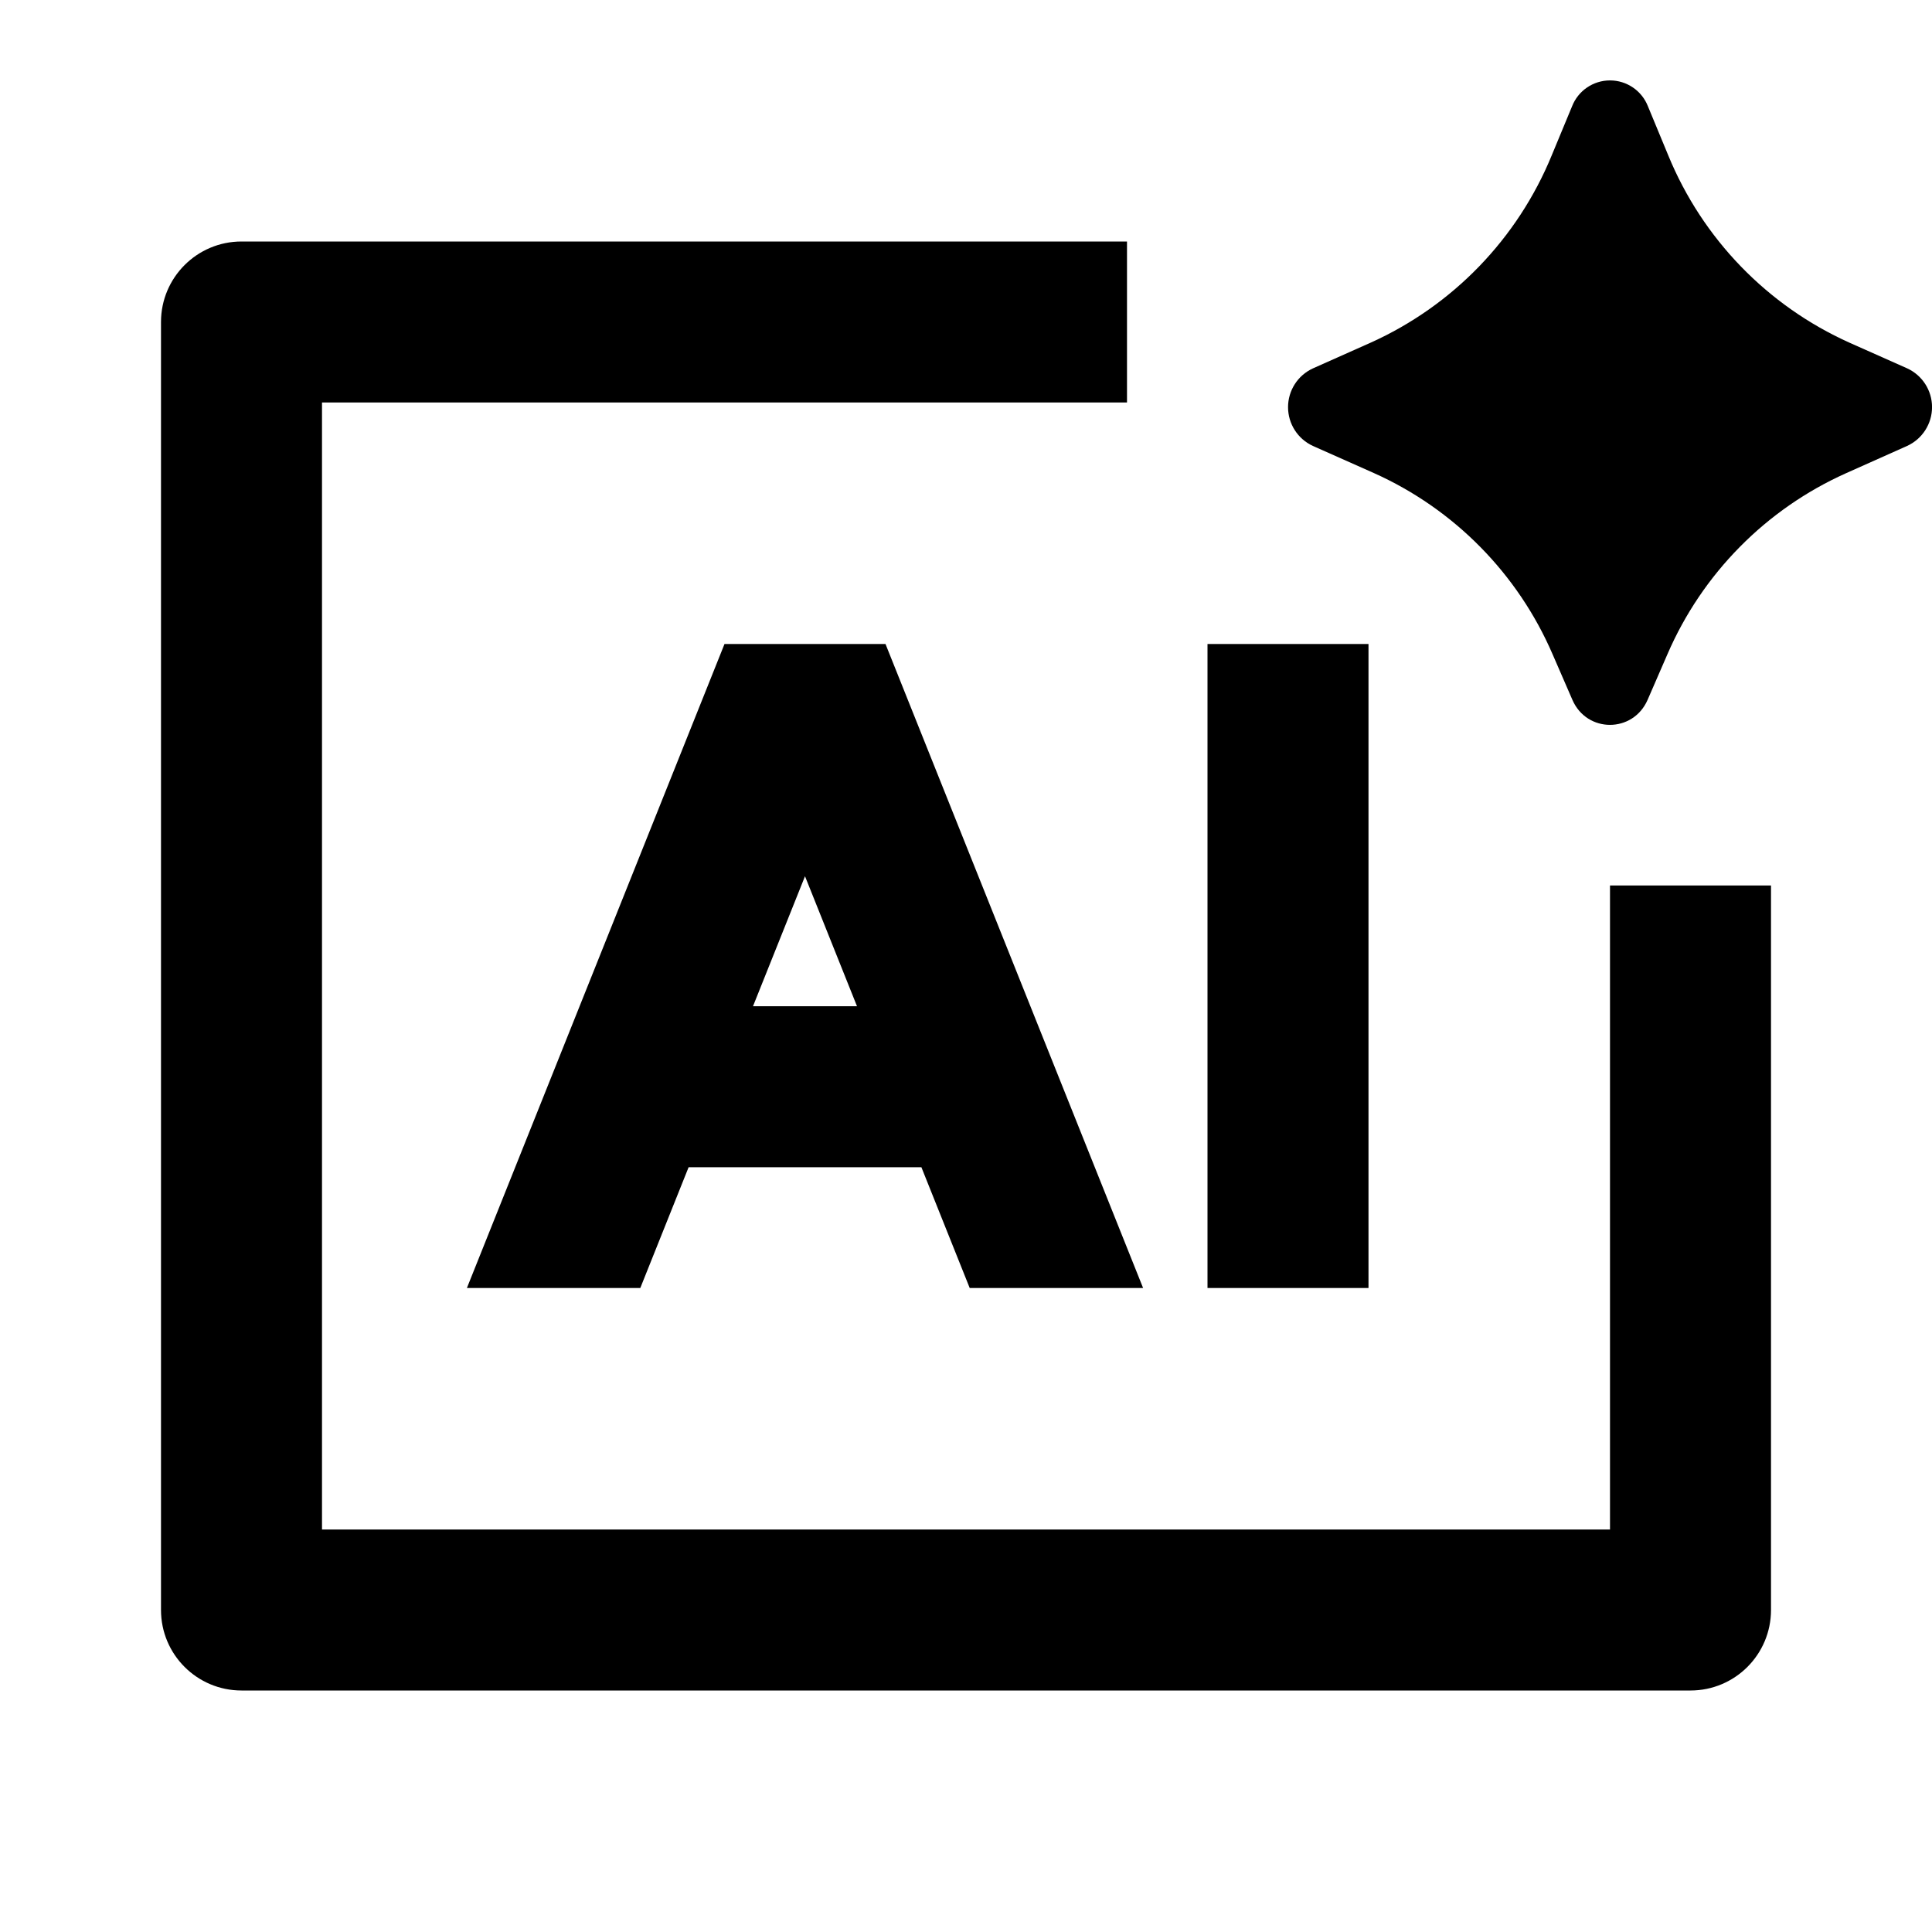
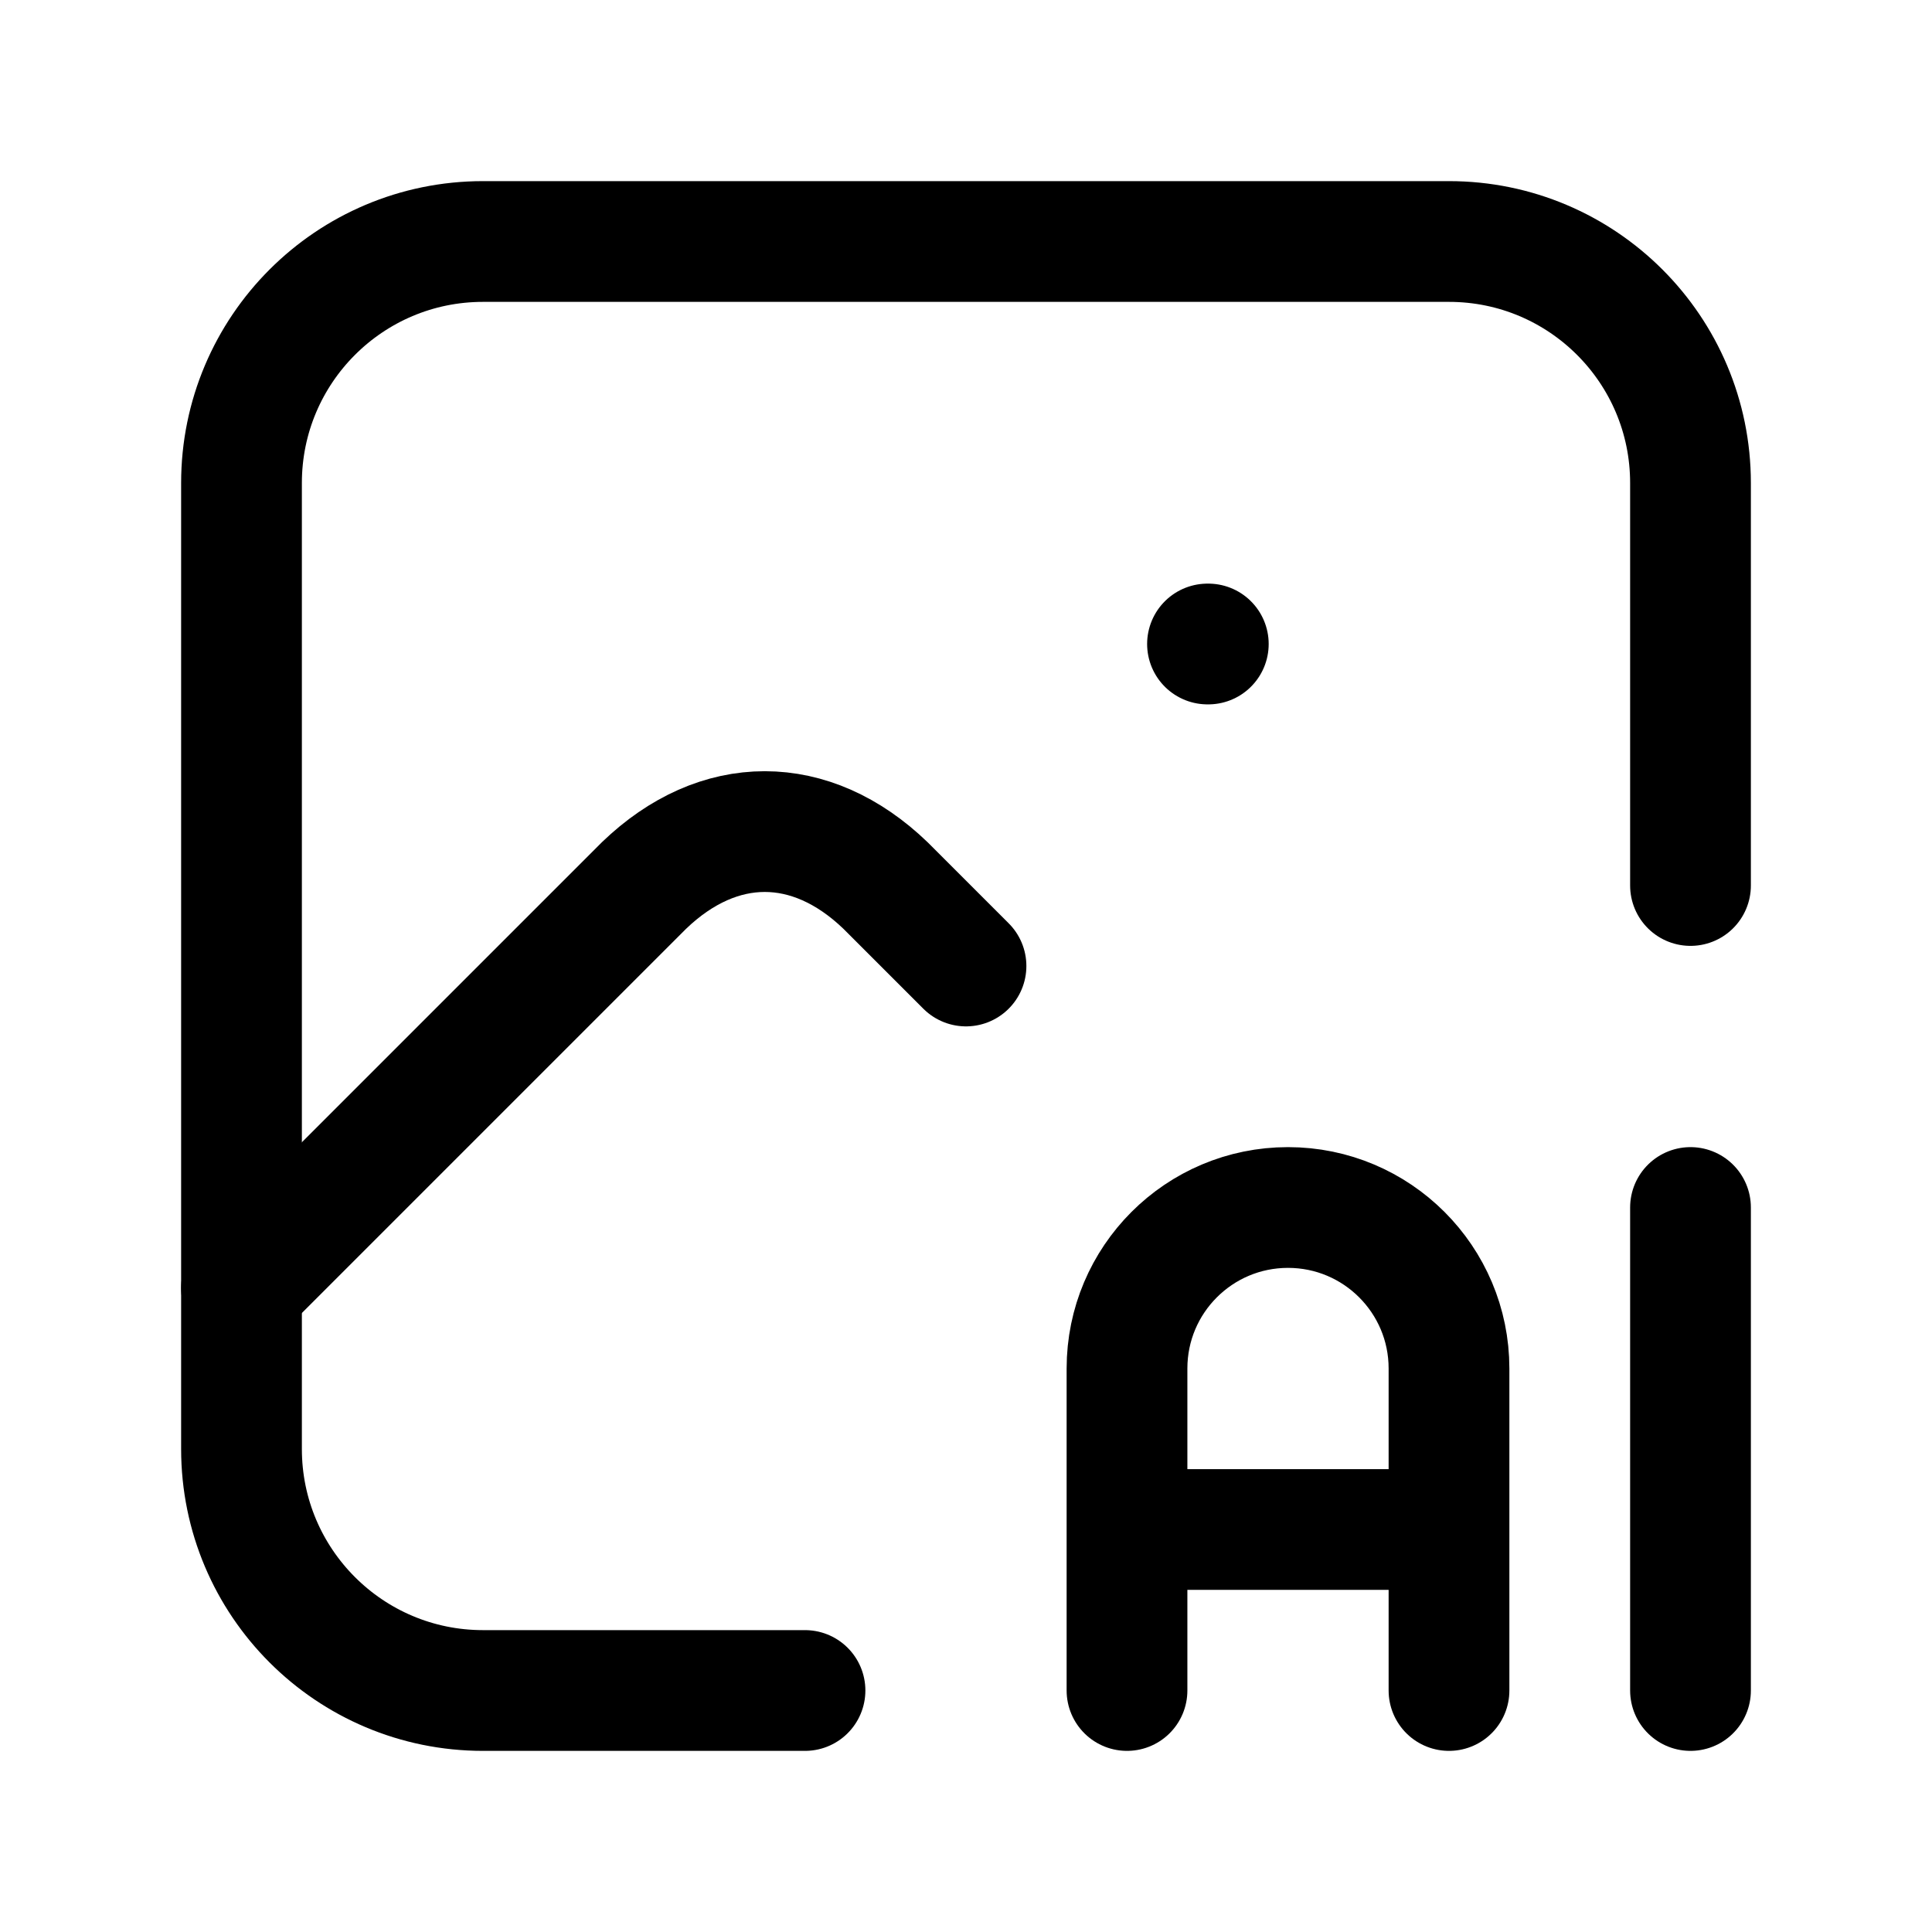
<svg xmlns="http://www.w3.org/2000/svg" viewBox="0 0 24 24">
-   <path fill="currentColor" d="m20.467 8.694l.246-.566a4.36 4.36 0 0 1 2.22-2.25l.759-.339a.53.53 0 0 0 0-.963l-.717-.319a4.37 4.37 0 0 1-2.251-2.326l-.253-.611a.506.506 0 0 0-.942 0l-.253.61a4.37 4.37 0 0 1-2.25 2.327l-.718.32a.53.53 0 0 0 0 .962l.76.338a4.36 4.36 0 0 1 2.219 2.251l.246.566c.18.414.753.414.934 0M5.8 16h2.154l.6-1.5h2.892l.6 1.5H14.2L11 8H9zm4.2-5.115l.646 1.615H9.354zM15 16V8h2v8zM3 3a1 1 0 0 0-1 1v16a1 1 0 0 0 1 1h18a1 1 0 0 0 1-1v-9h-2v8H4V5h10V3z" />
+   <g fill="none" stroke="currentColor" stroke-linecap="round" stroke-linejoin="round" stroke-width="1.5">
+     <path d="M15 8h.01M10 21H6a3 3 0 0 1-3-3V6a3 3 0 0 1 3-3h12a3 3 0 0 1 3 3v5" />
+     <path d="m3 16l5-5c.928-.893 2.072-.893 3 0l1 1m2 9v-4a2 2 0 1 1 4 0v4m-4-2h4m3-4v6" />
+   </g>
</svg>
